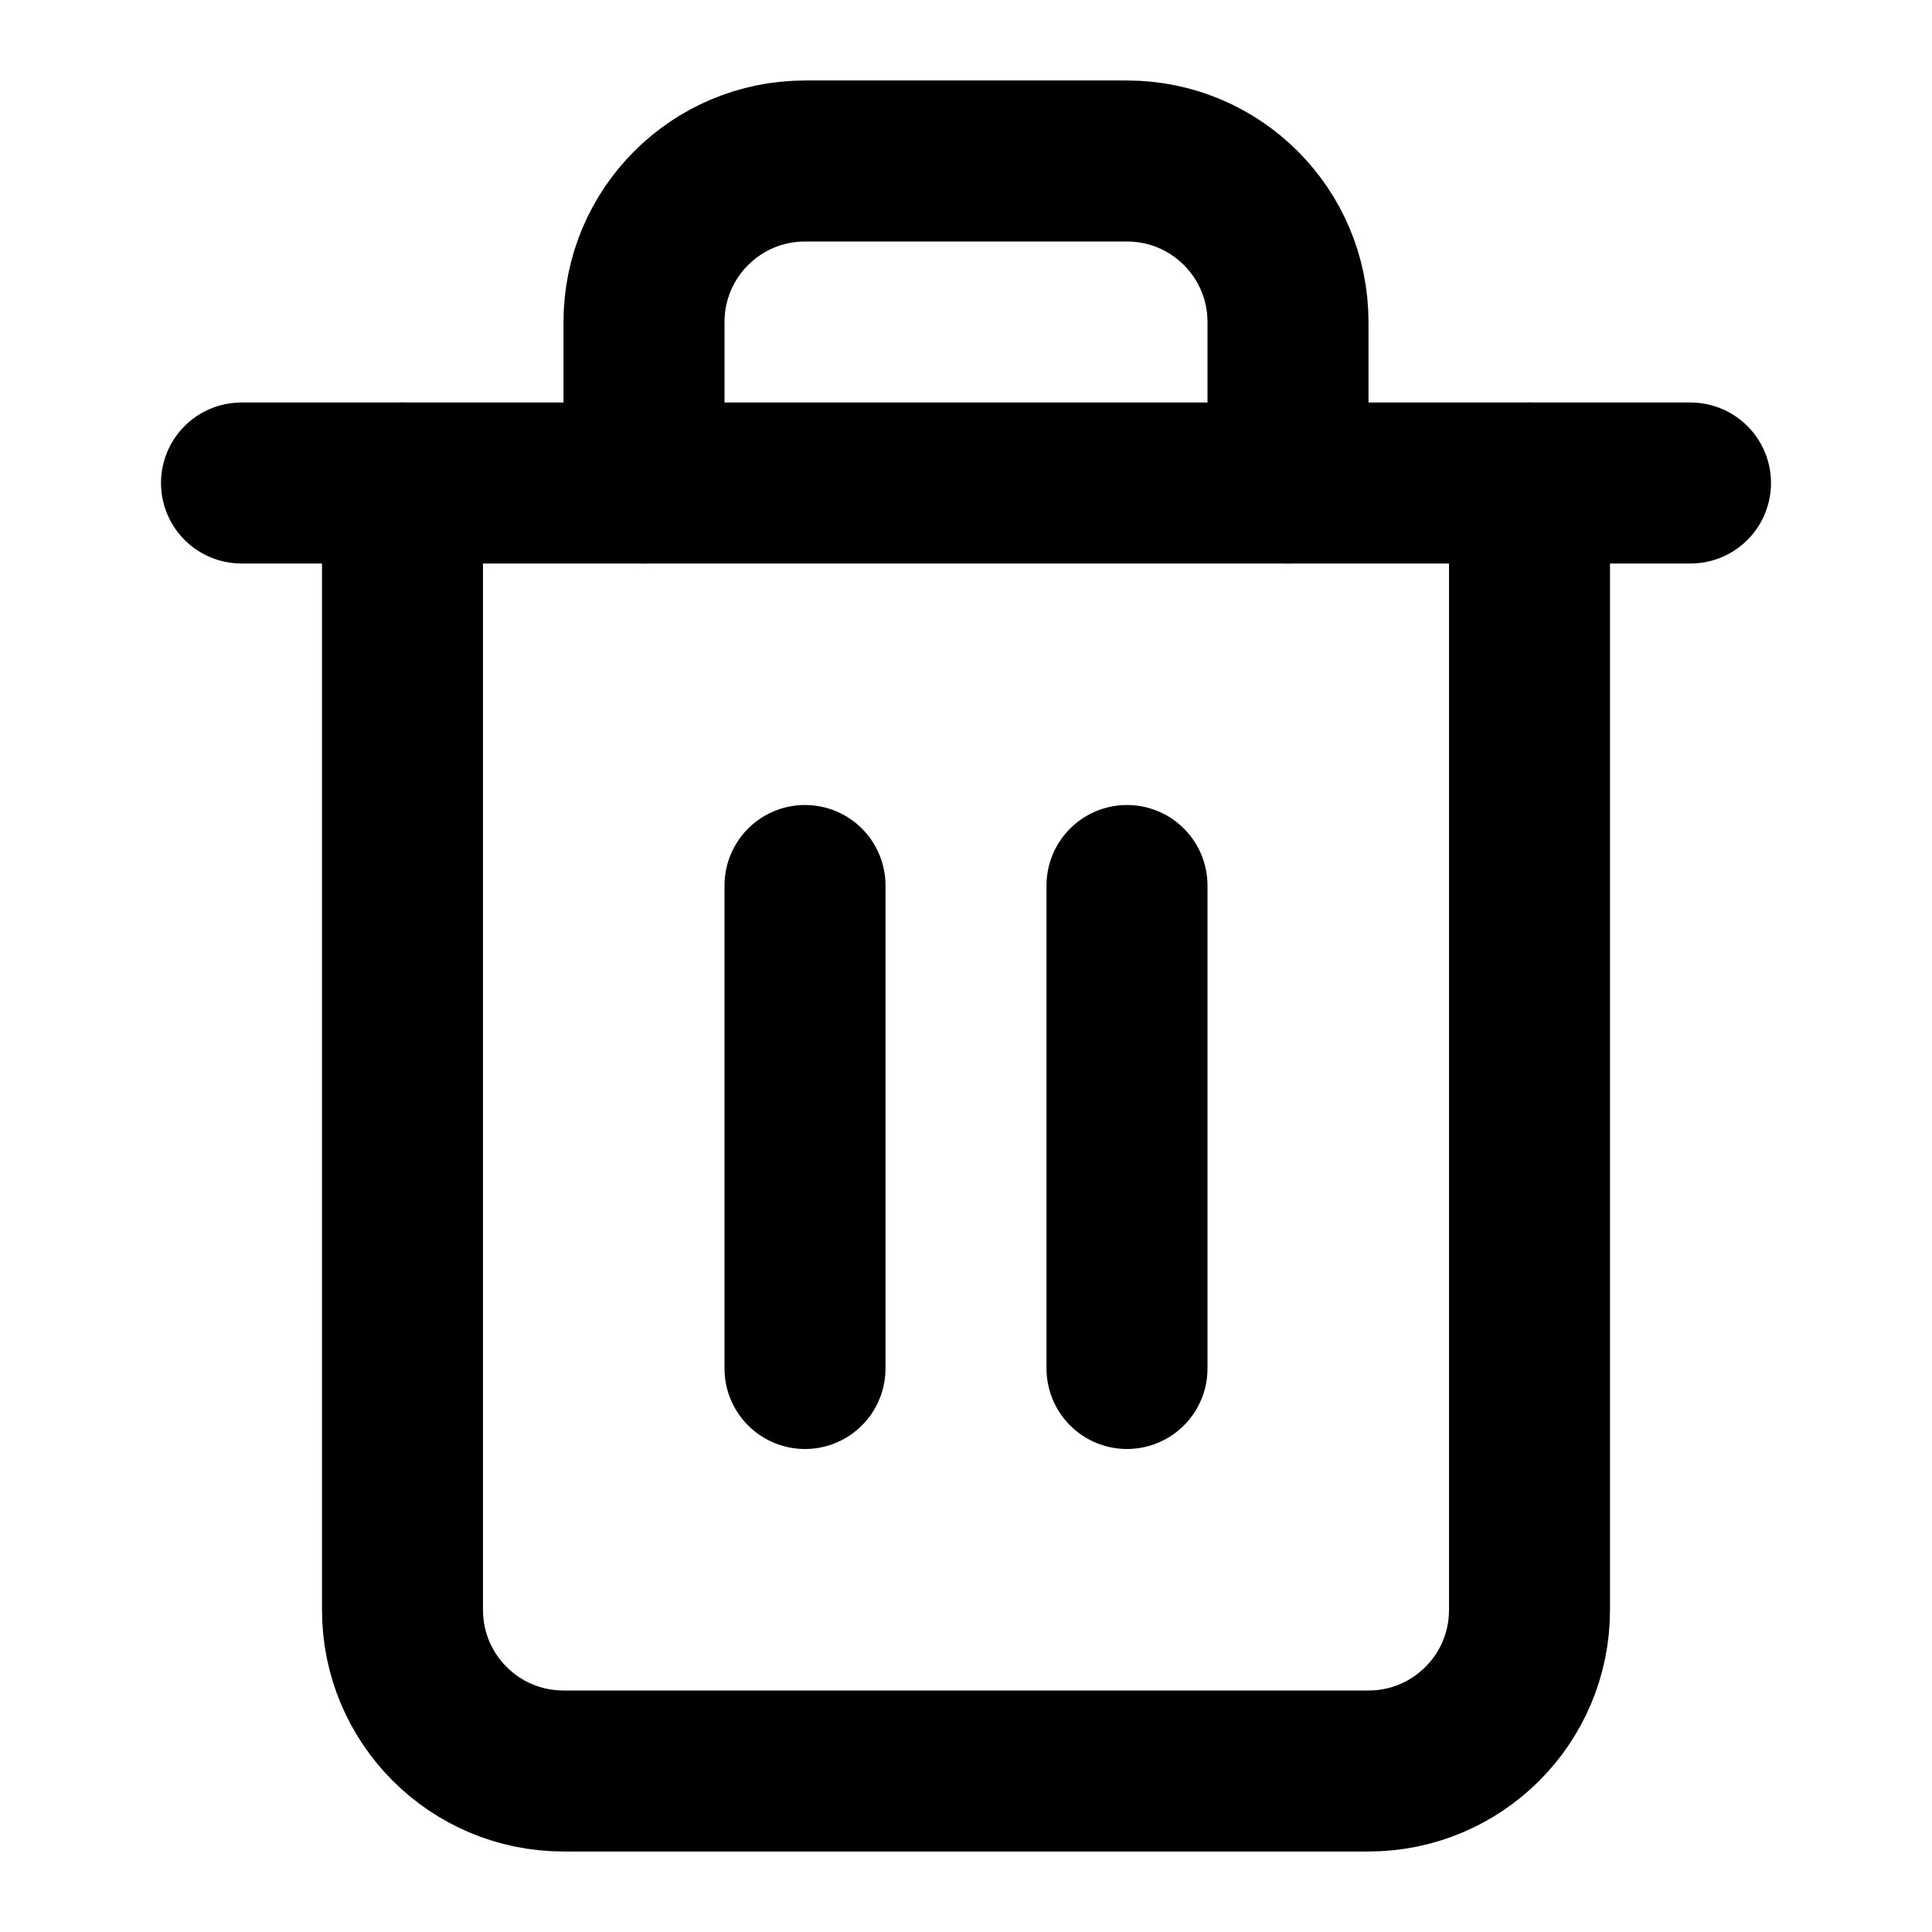
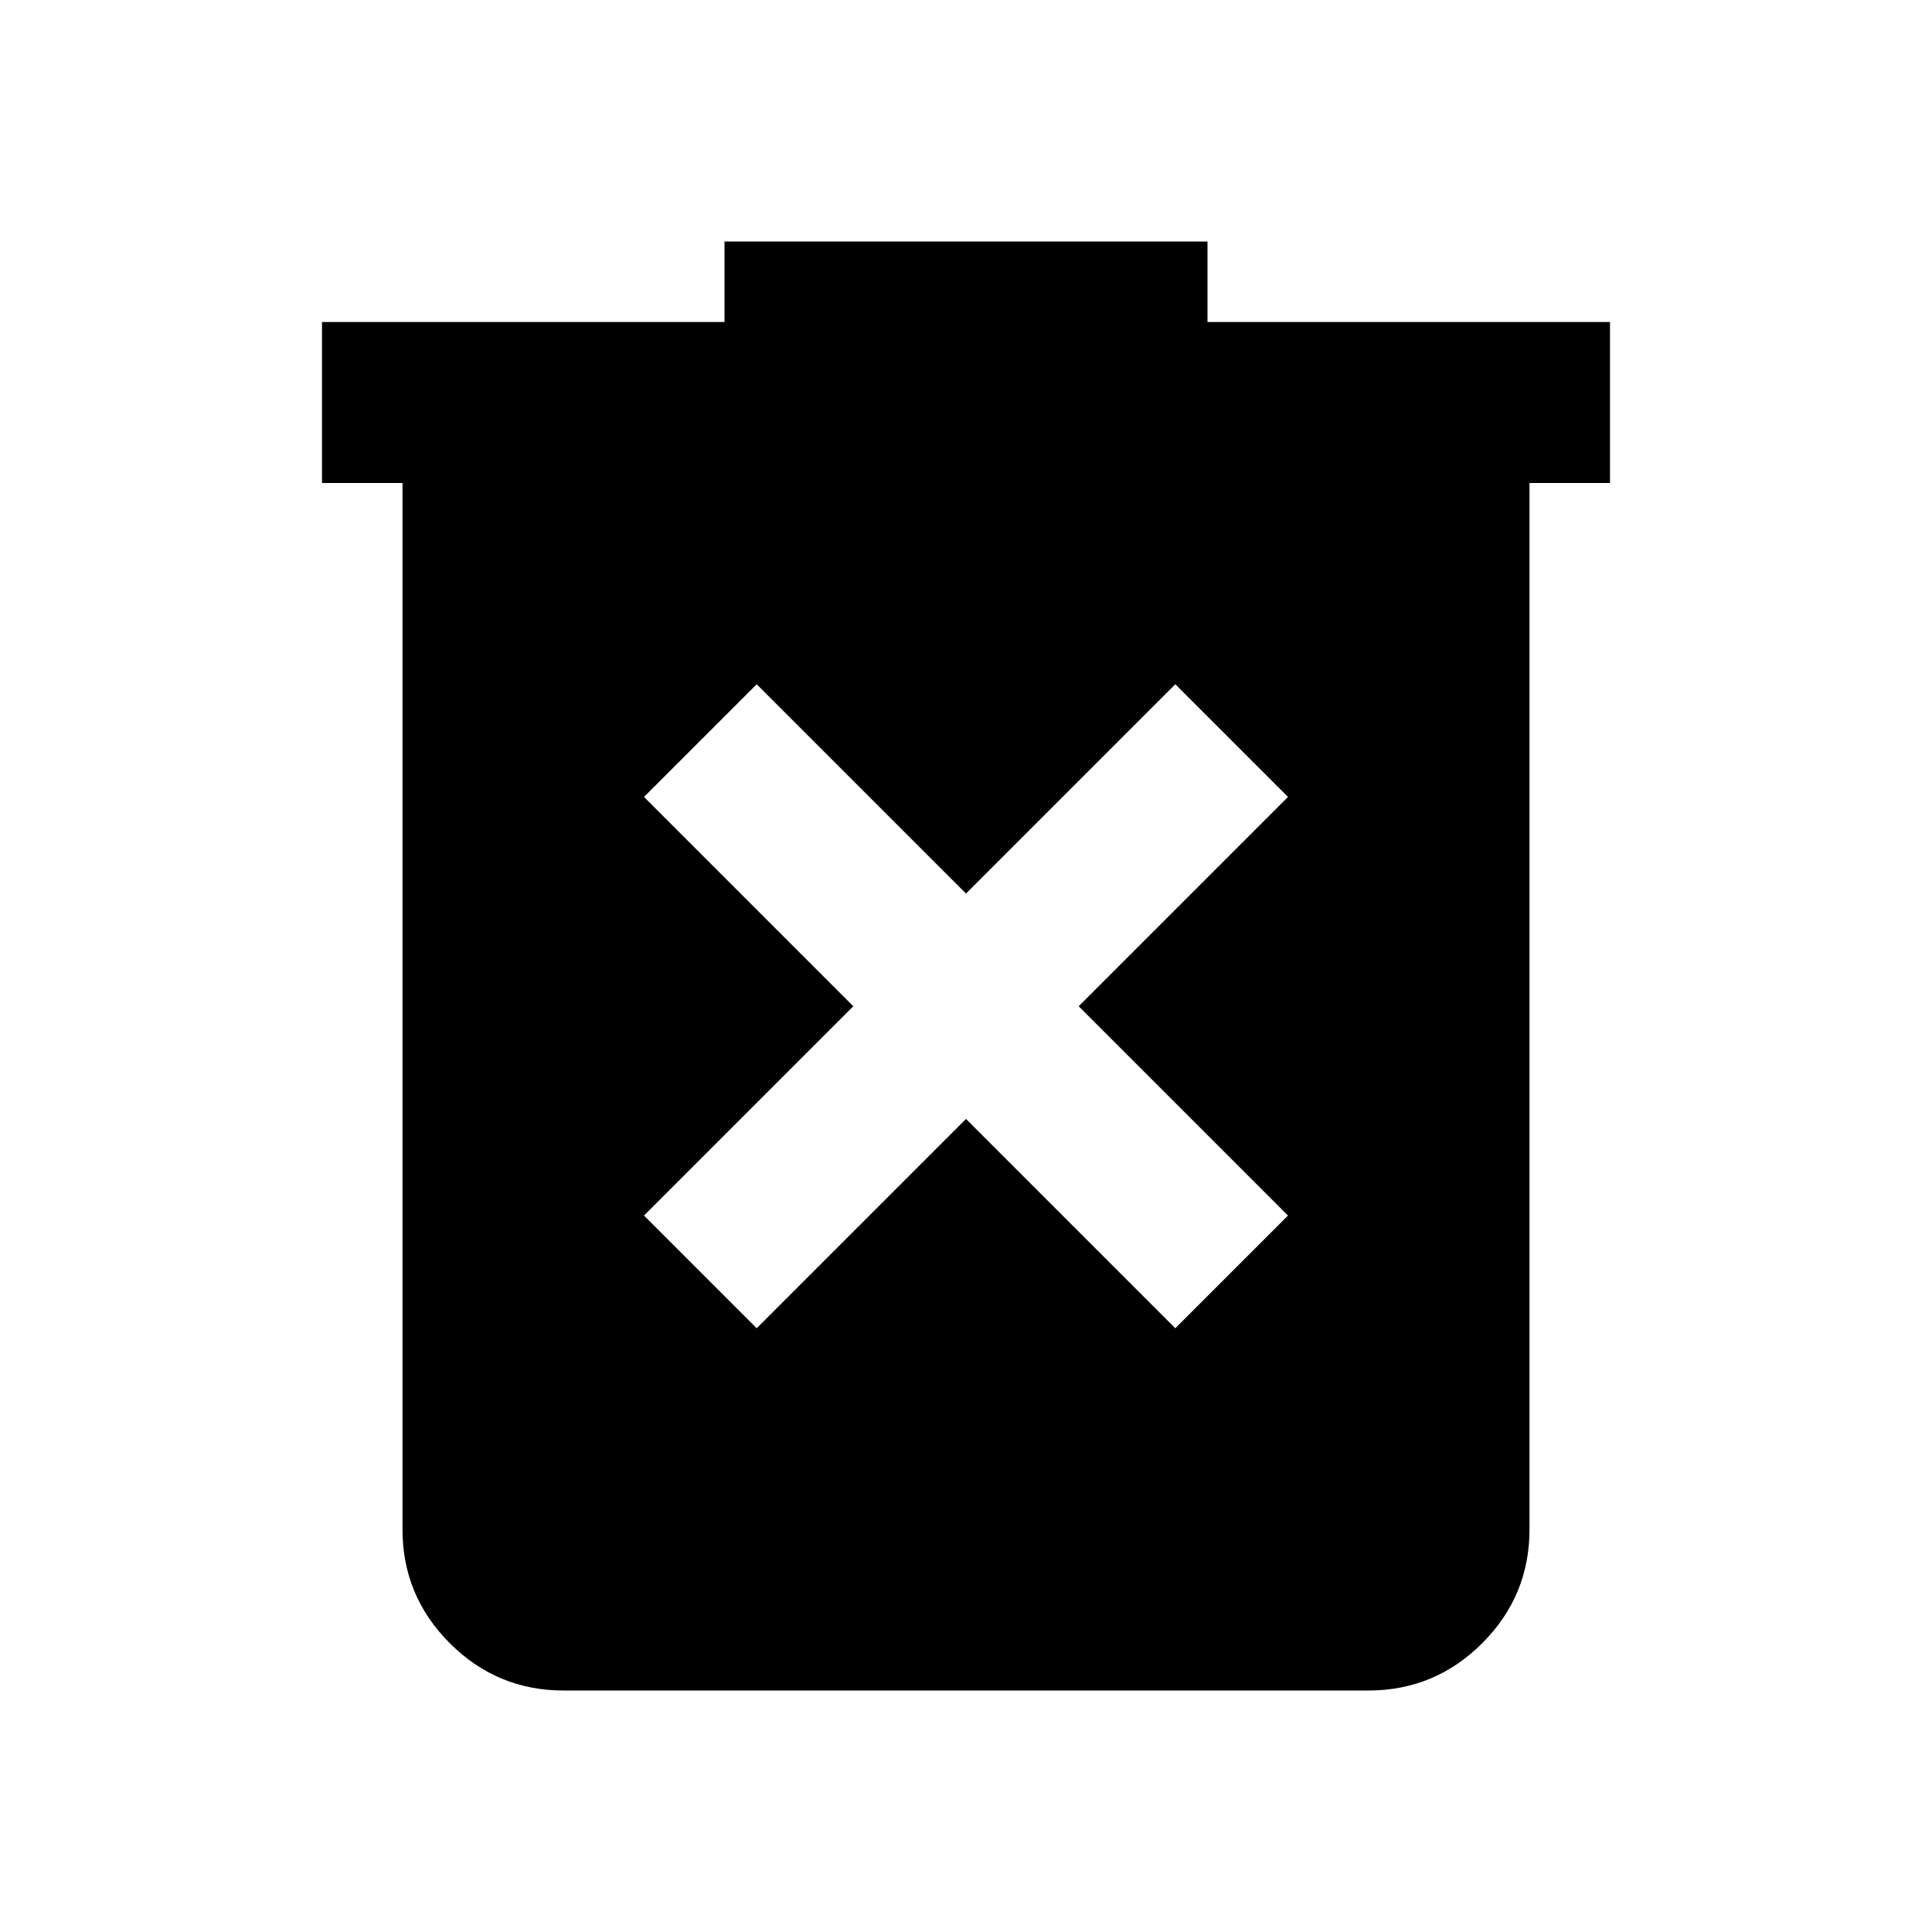
- <svg xmlns="http://www.w3.org/2000/svg" width="24" height="24" viewBox="0 0 24 24" fill="none" stroke="currentColor" stroke-width="2" stroke-linecap="round" stroke-linejoin="round" class="feather feather-trash-2">
-   <polyline points="3 6 5 6 21 6" />
-   <path d="M19 6v14a2 2 0 0 1-2 2H7a2 2 0 0 1-2-2V6m3 0V4a2 2 0 0 1 2-2h4a2 2 0 0 1 2 2v2" />
-   <line x1="10" y1="11" x2="10" y2="17" />
-   <line x1="14" y1="11" x2="14" y2="17" />
+ <svg xmlns="http://www.w3.org/2000/svg" height="24" viewBox="0 -960 960 960" width="24">
+   <path d="m376-300 104-104 104 104 56-56-104-104 104-104-56-56-104 104-104-104-56 56 104 104-104 104 56 56Zm-96 180q-33 0-56.5-23.5T200-200v-520h-40v-80h200v-40h240v40h200v80h-40v520q0 33-23.5 56.5T680-120H280Z" />
</svg>
